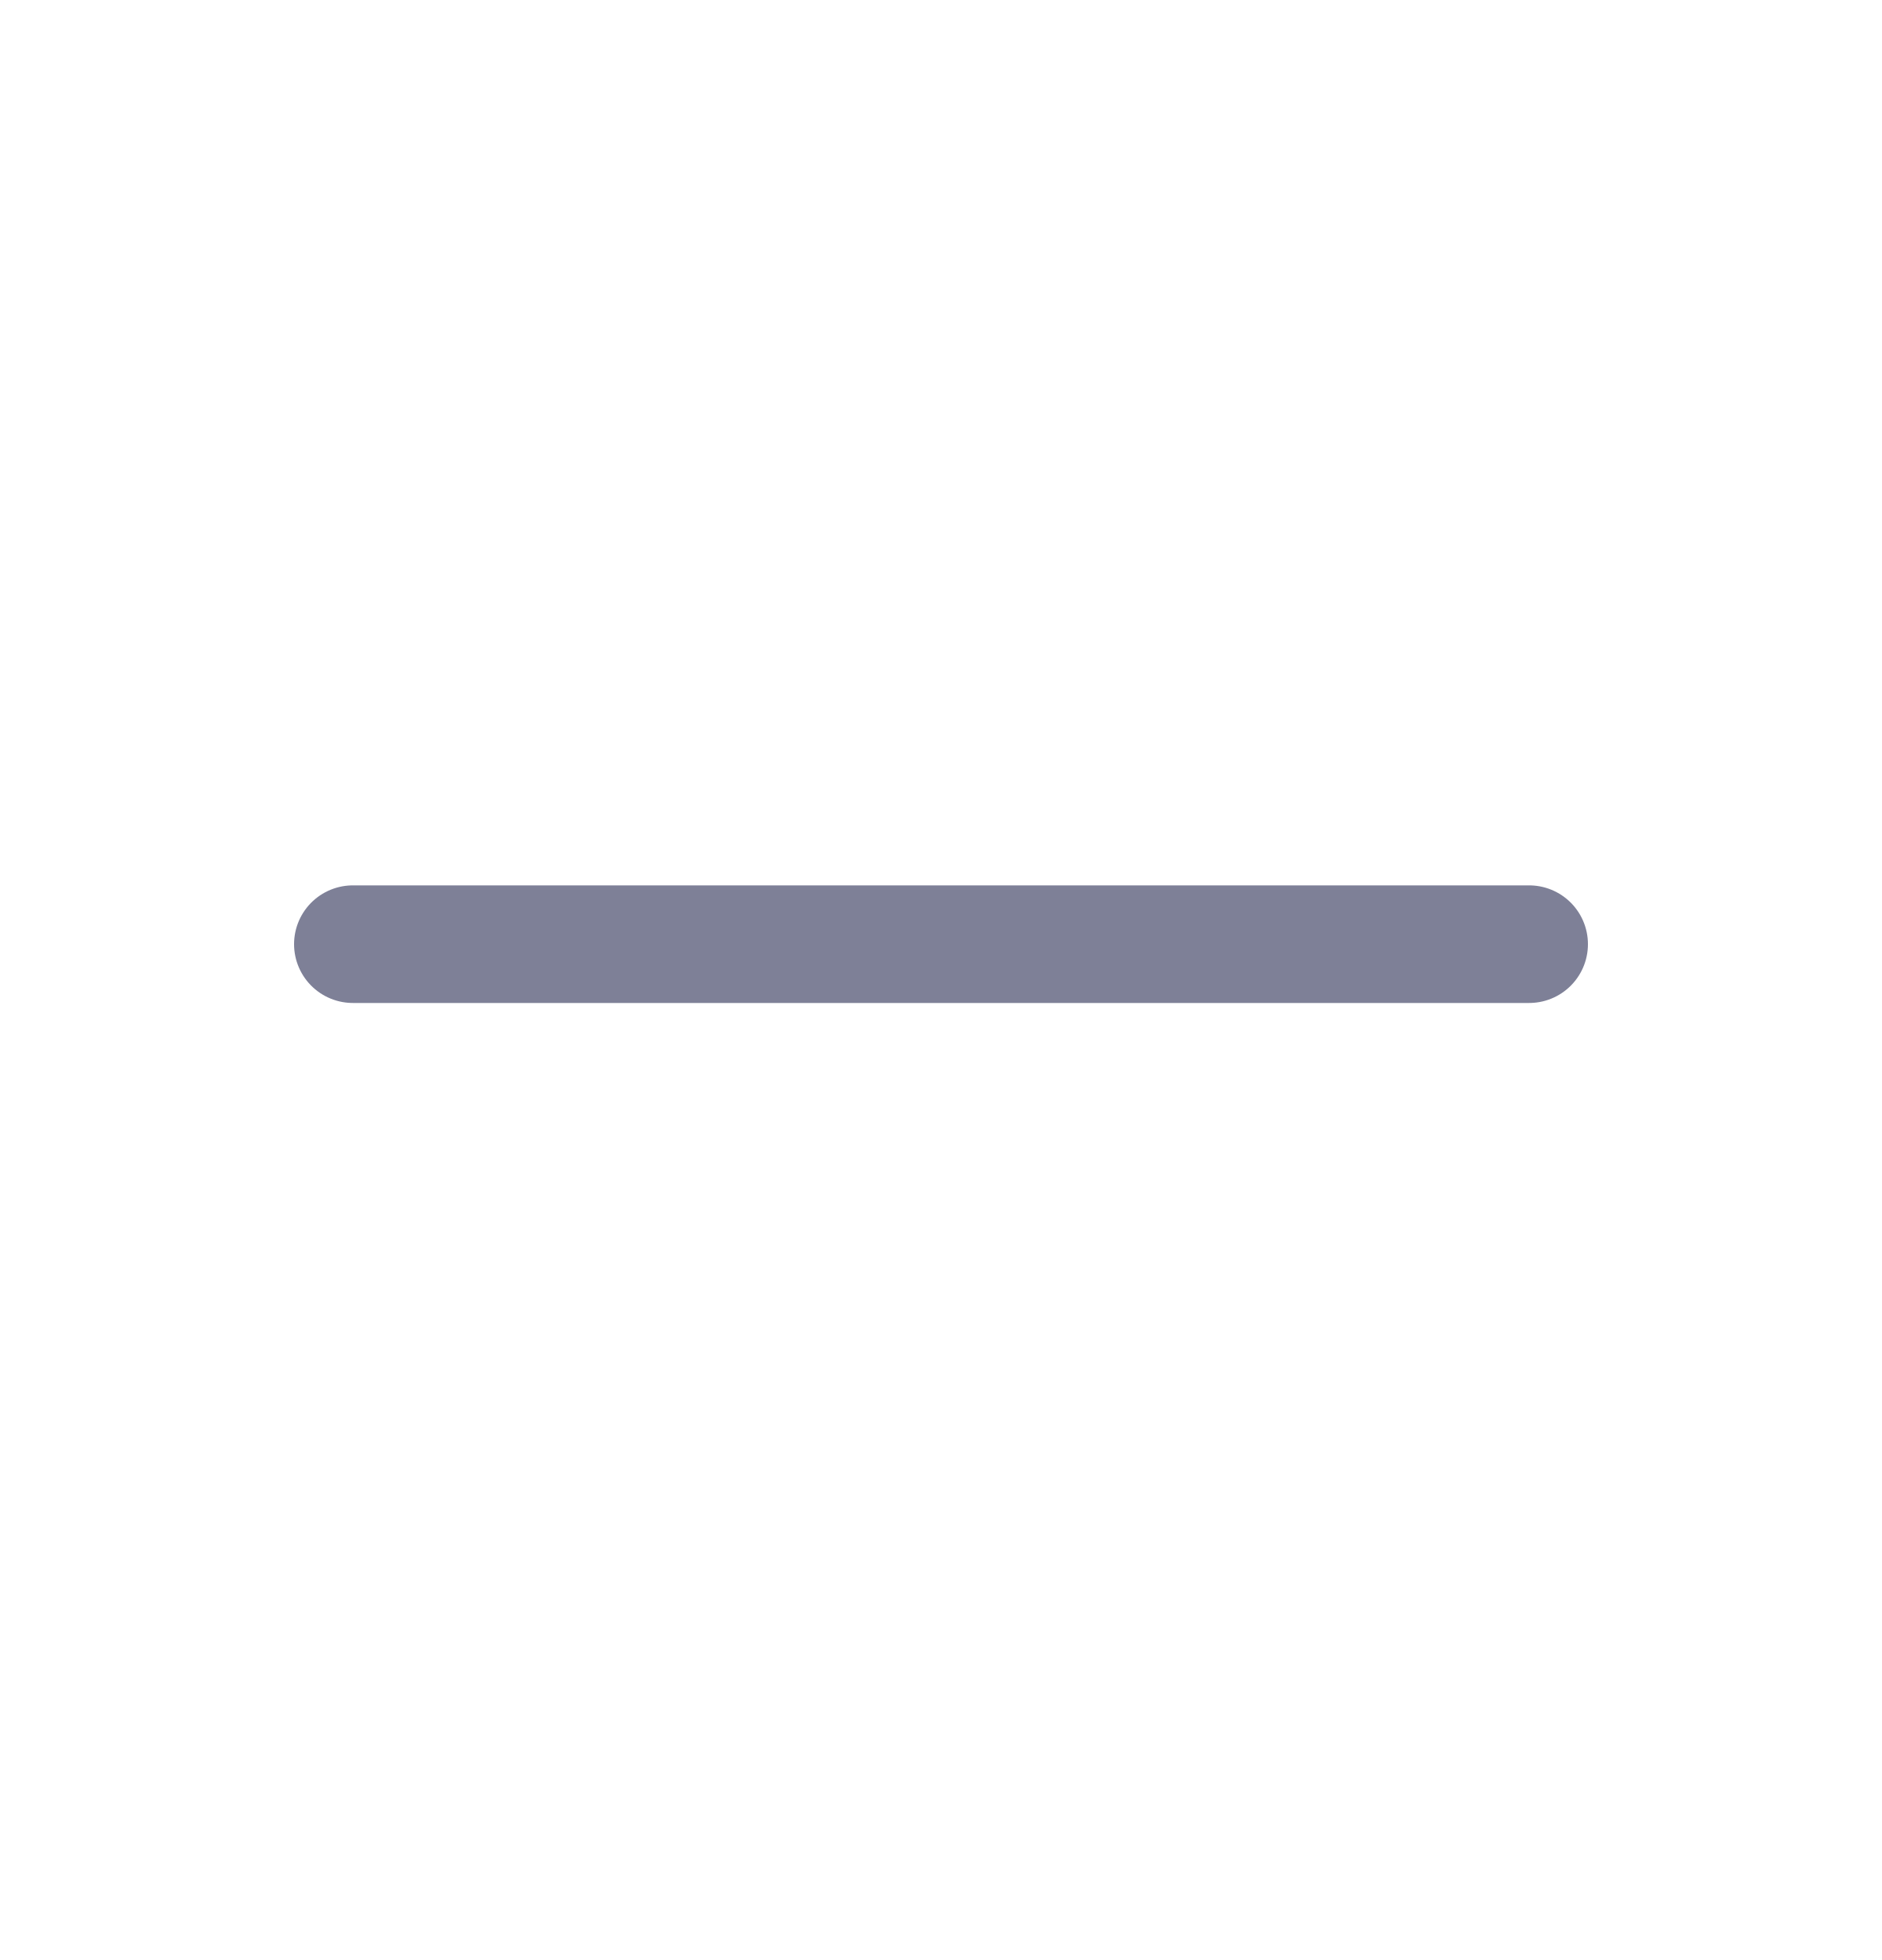
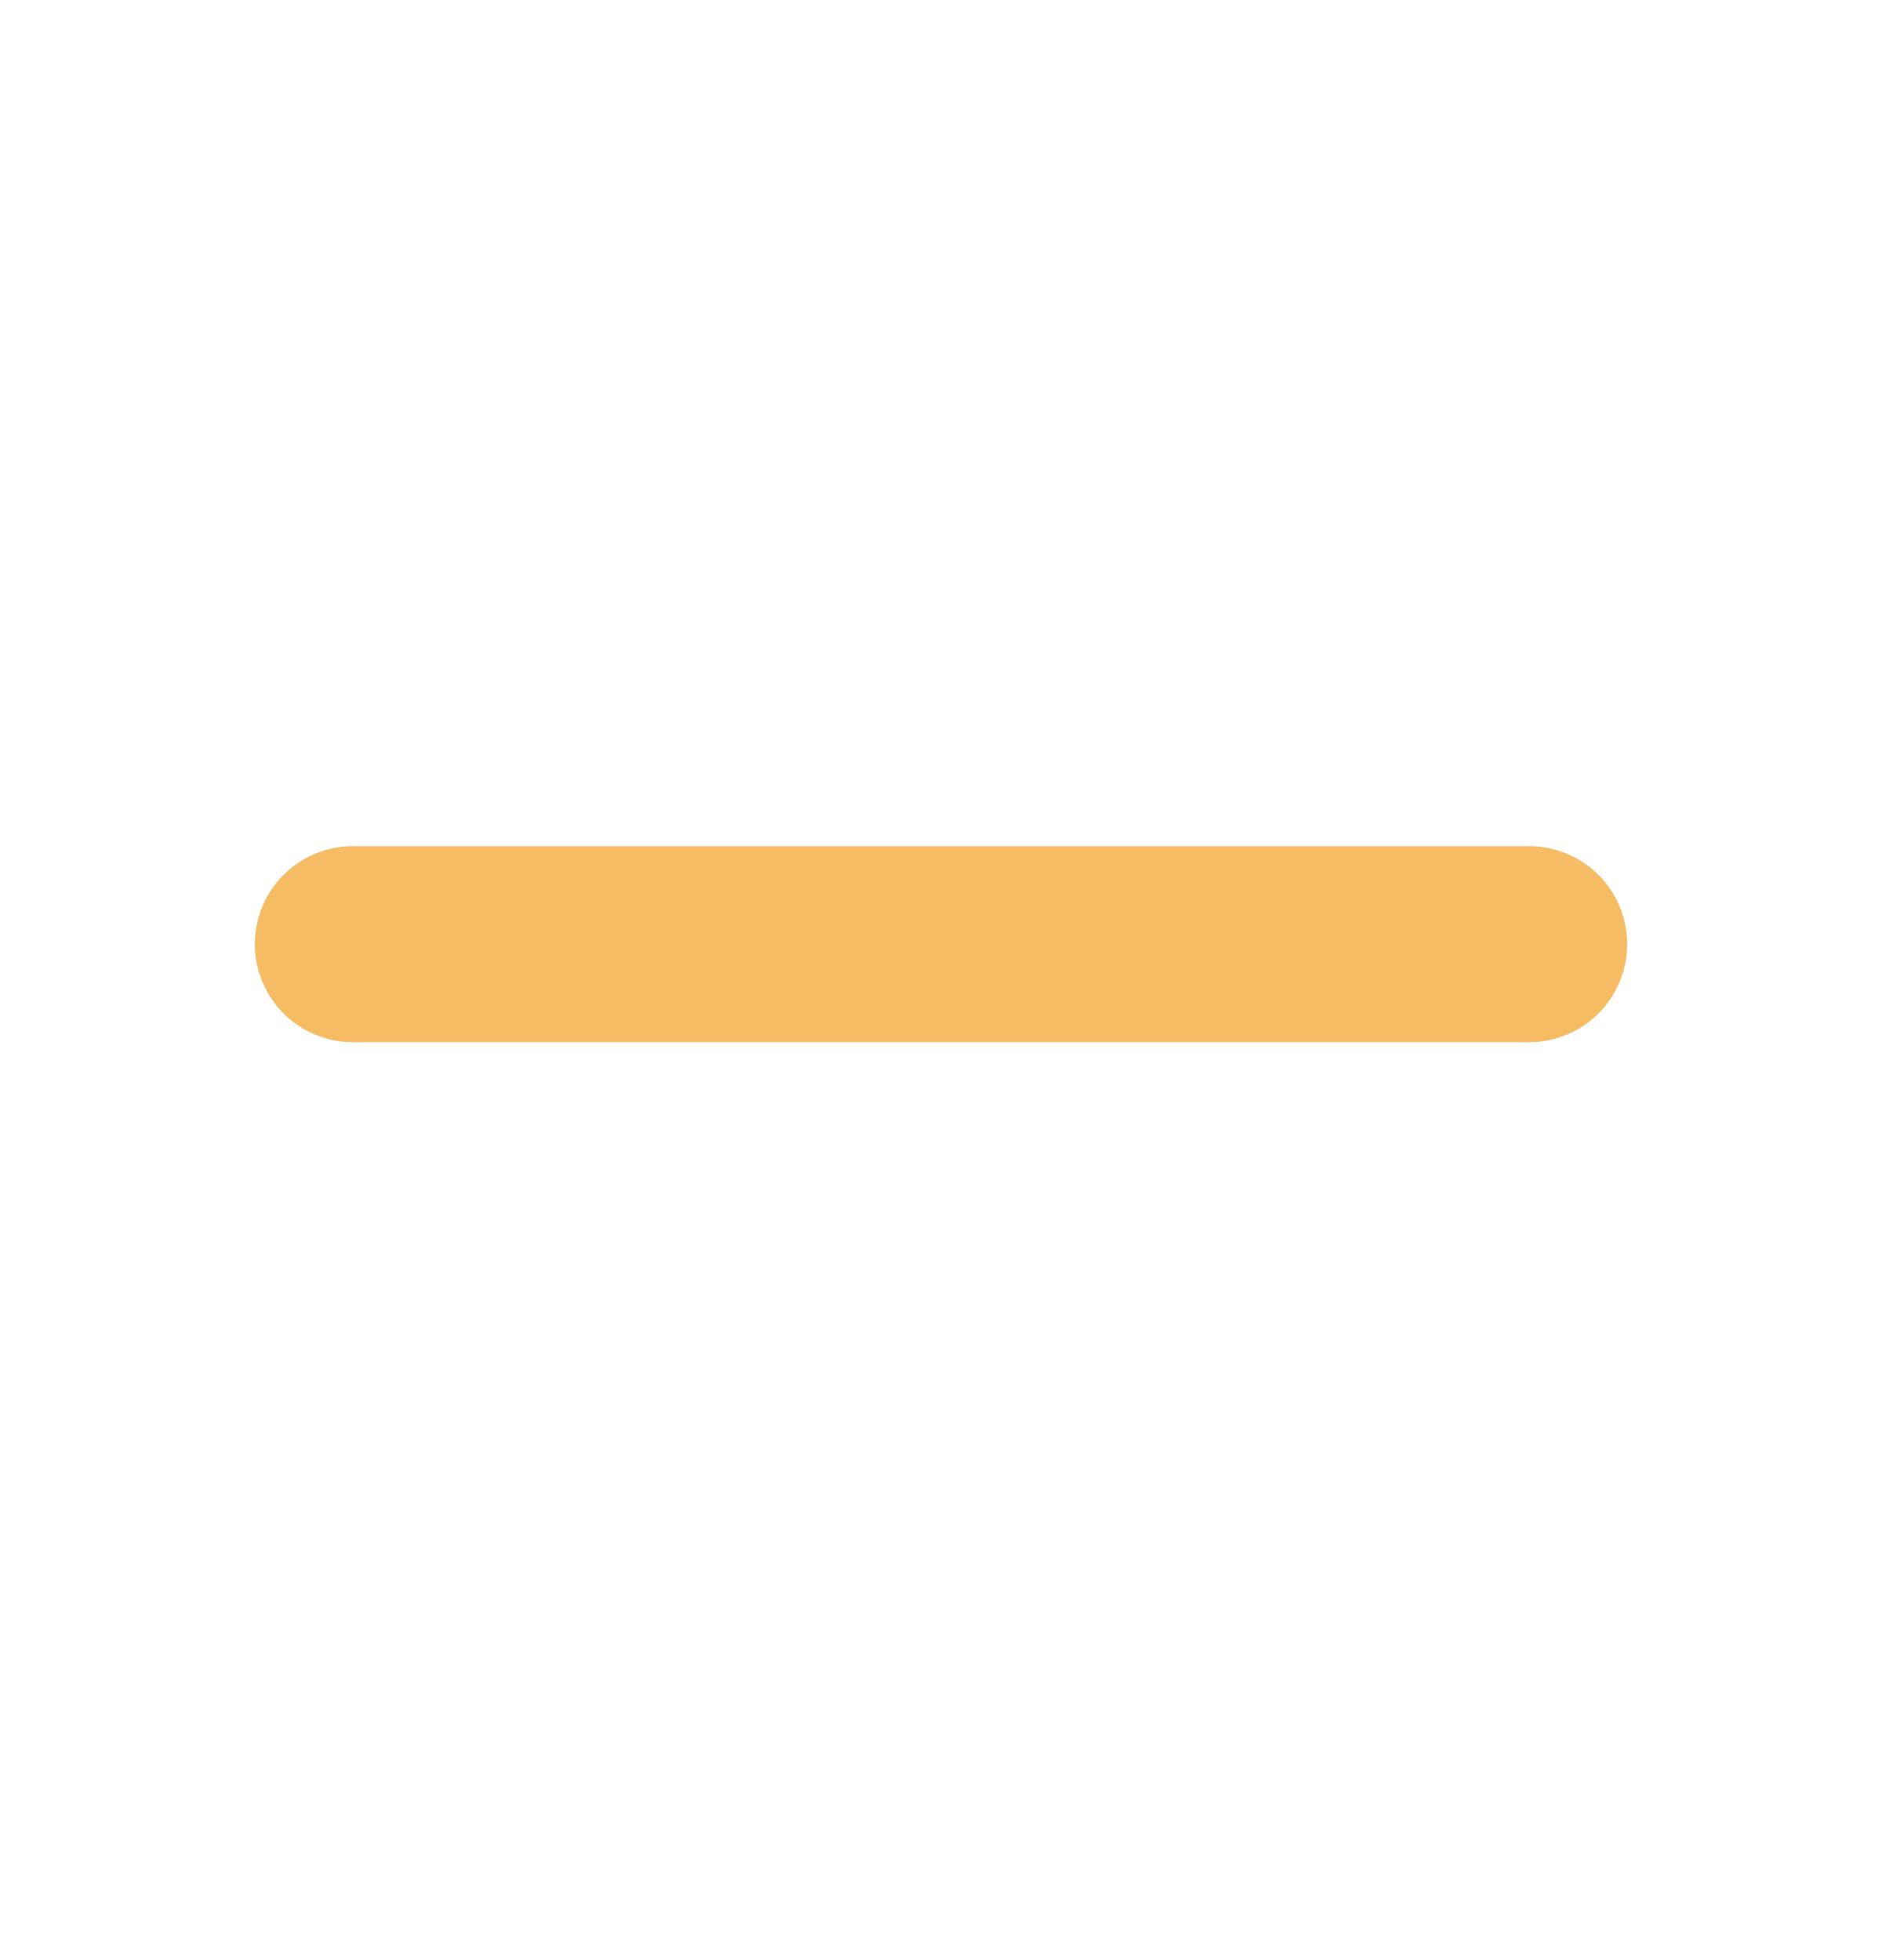
<svg xmlns="http://www.w3.org/2000/svg" width="24" height="25" viewBox="0 0 24 25" fill="none">
-   <path d="M19.5 12.043H4.5H19.5Z" fill="#7E8097" />
-   <path d="M19.5 12.043H4.5" stroke="#7E8097" stroke-width="1.5" stroke-linecap="round" stroke-linejoin="round" />
+   <path d="M19.5 12.043H4.5H19.5Z" fill="#f5bc63" />
+   <path d="M19.5 12.043H4.5" stroke="#f5bc63" stroke-width="2.5" stroke-linecap="round" stroke-linejoin="round" />
</svg>
